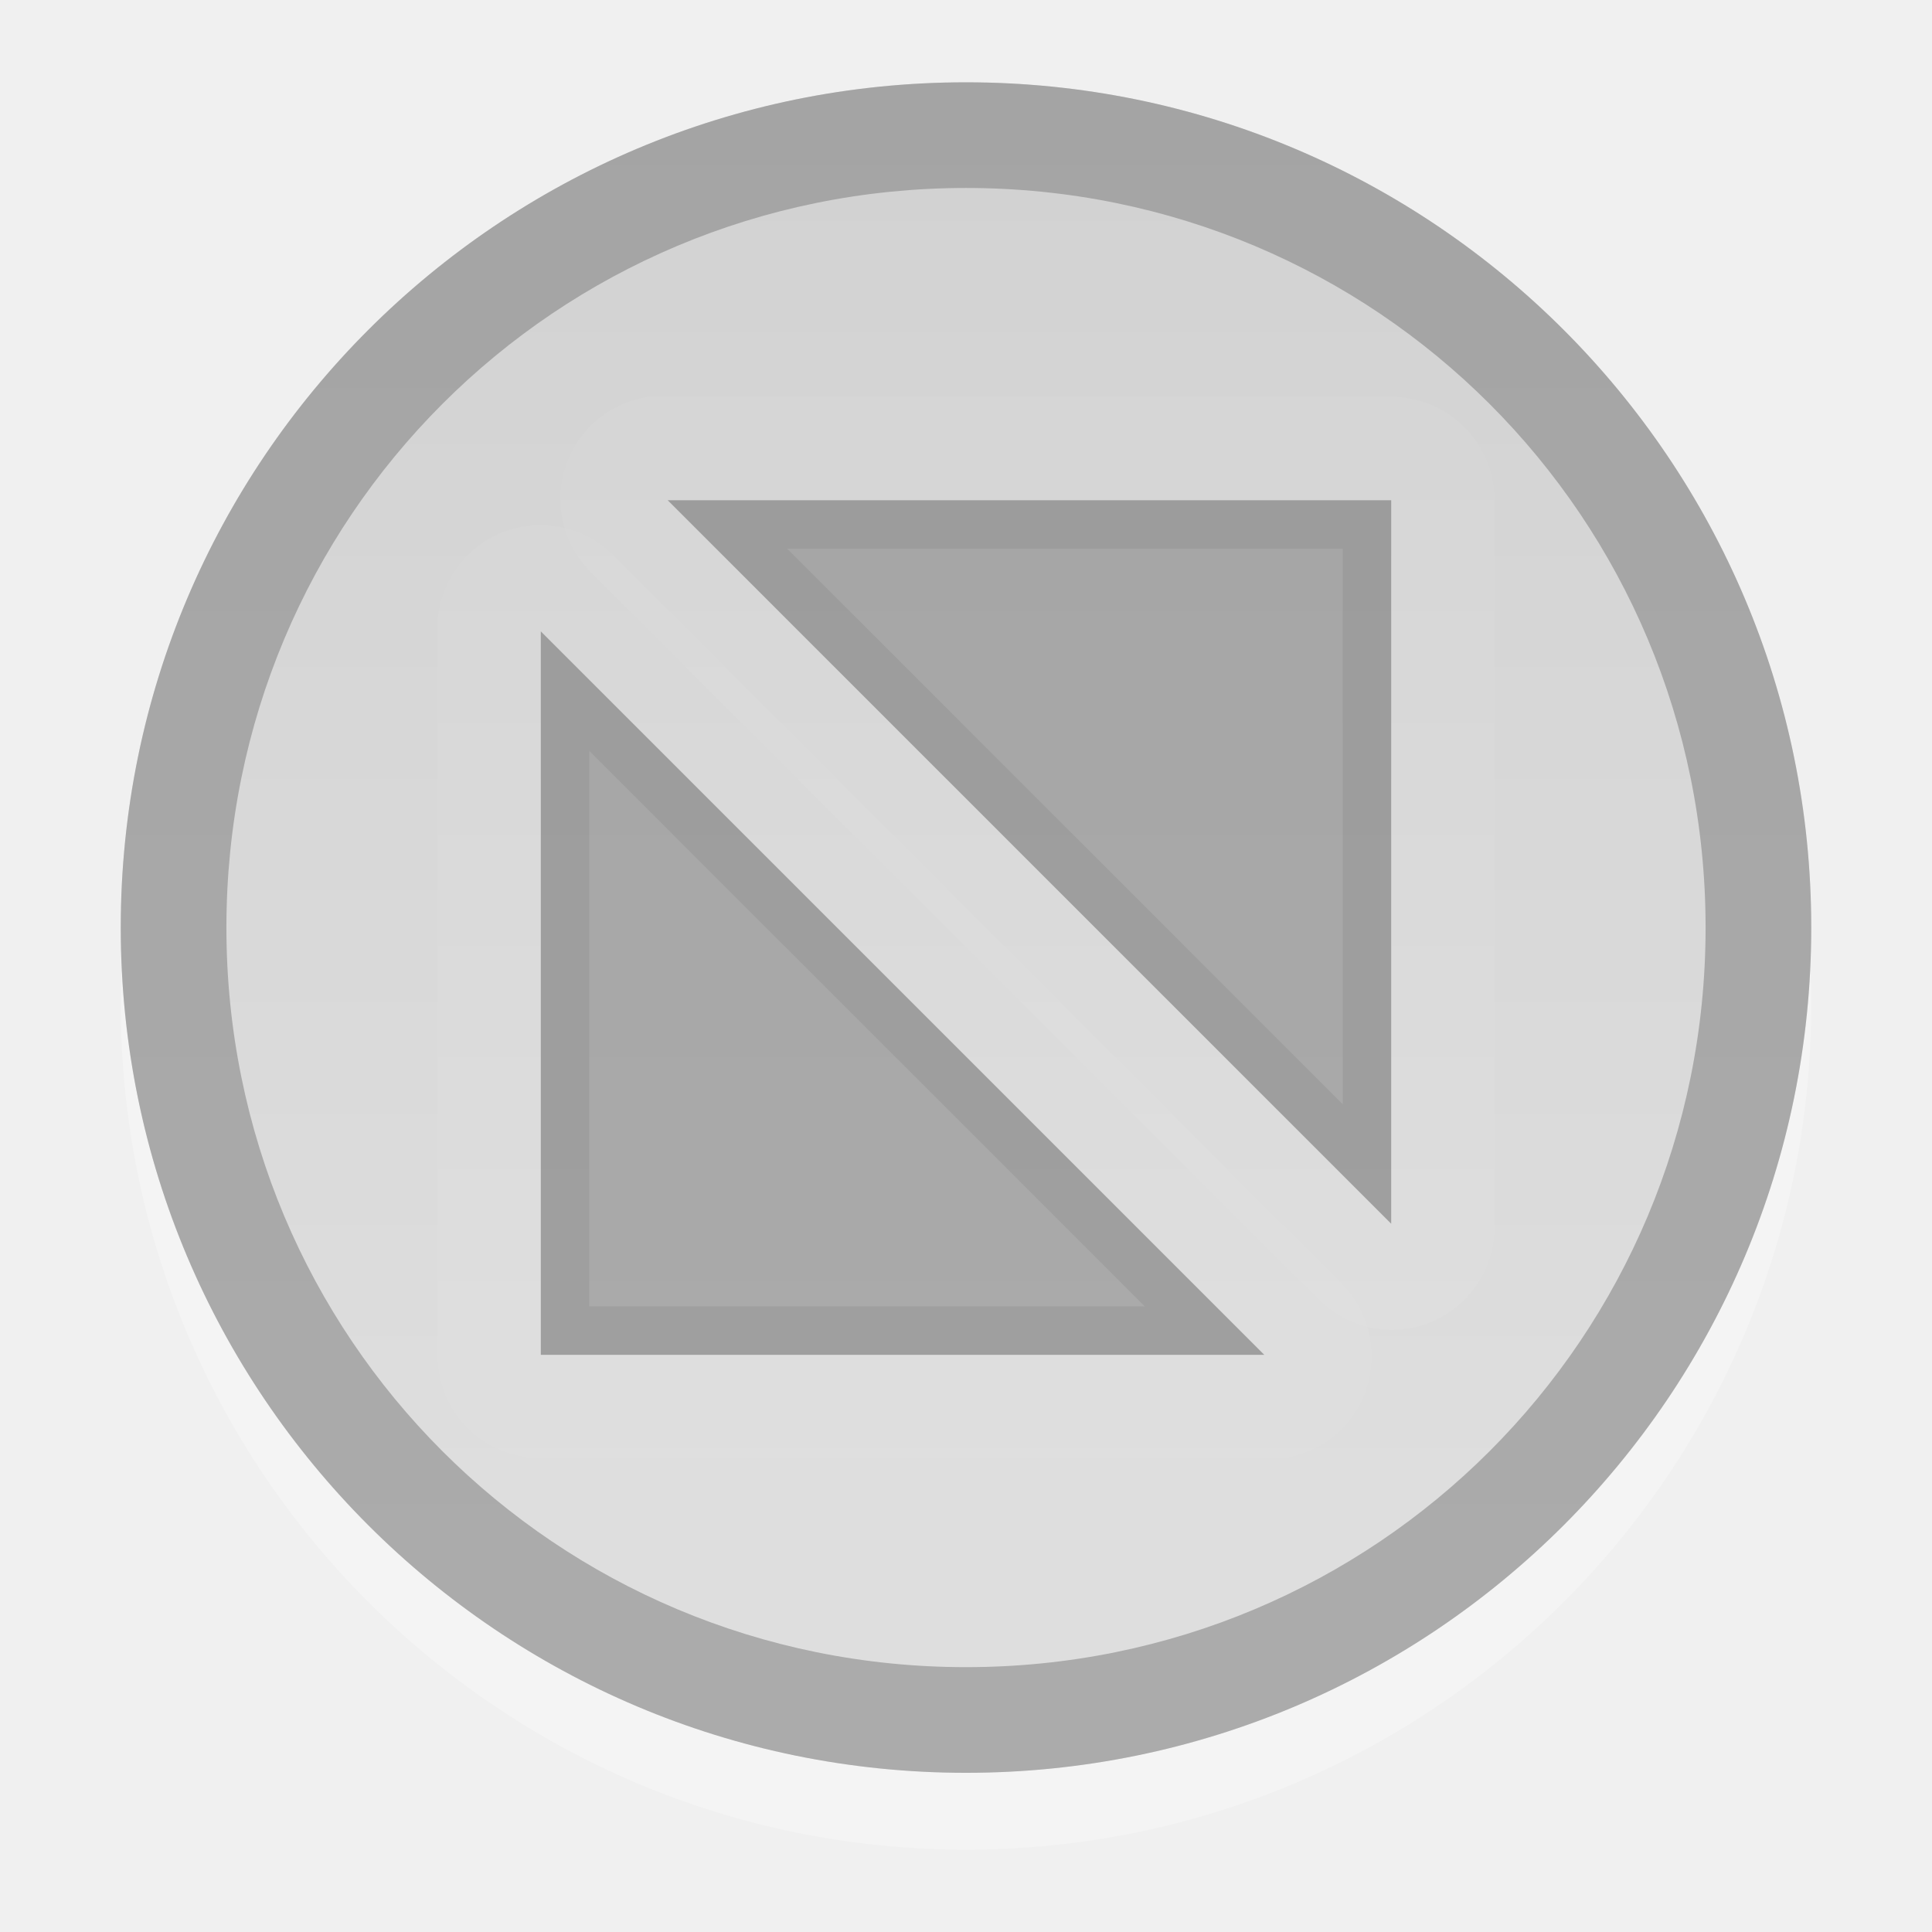
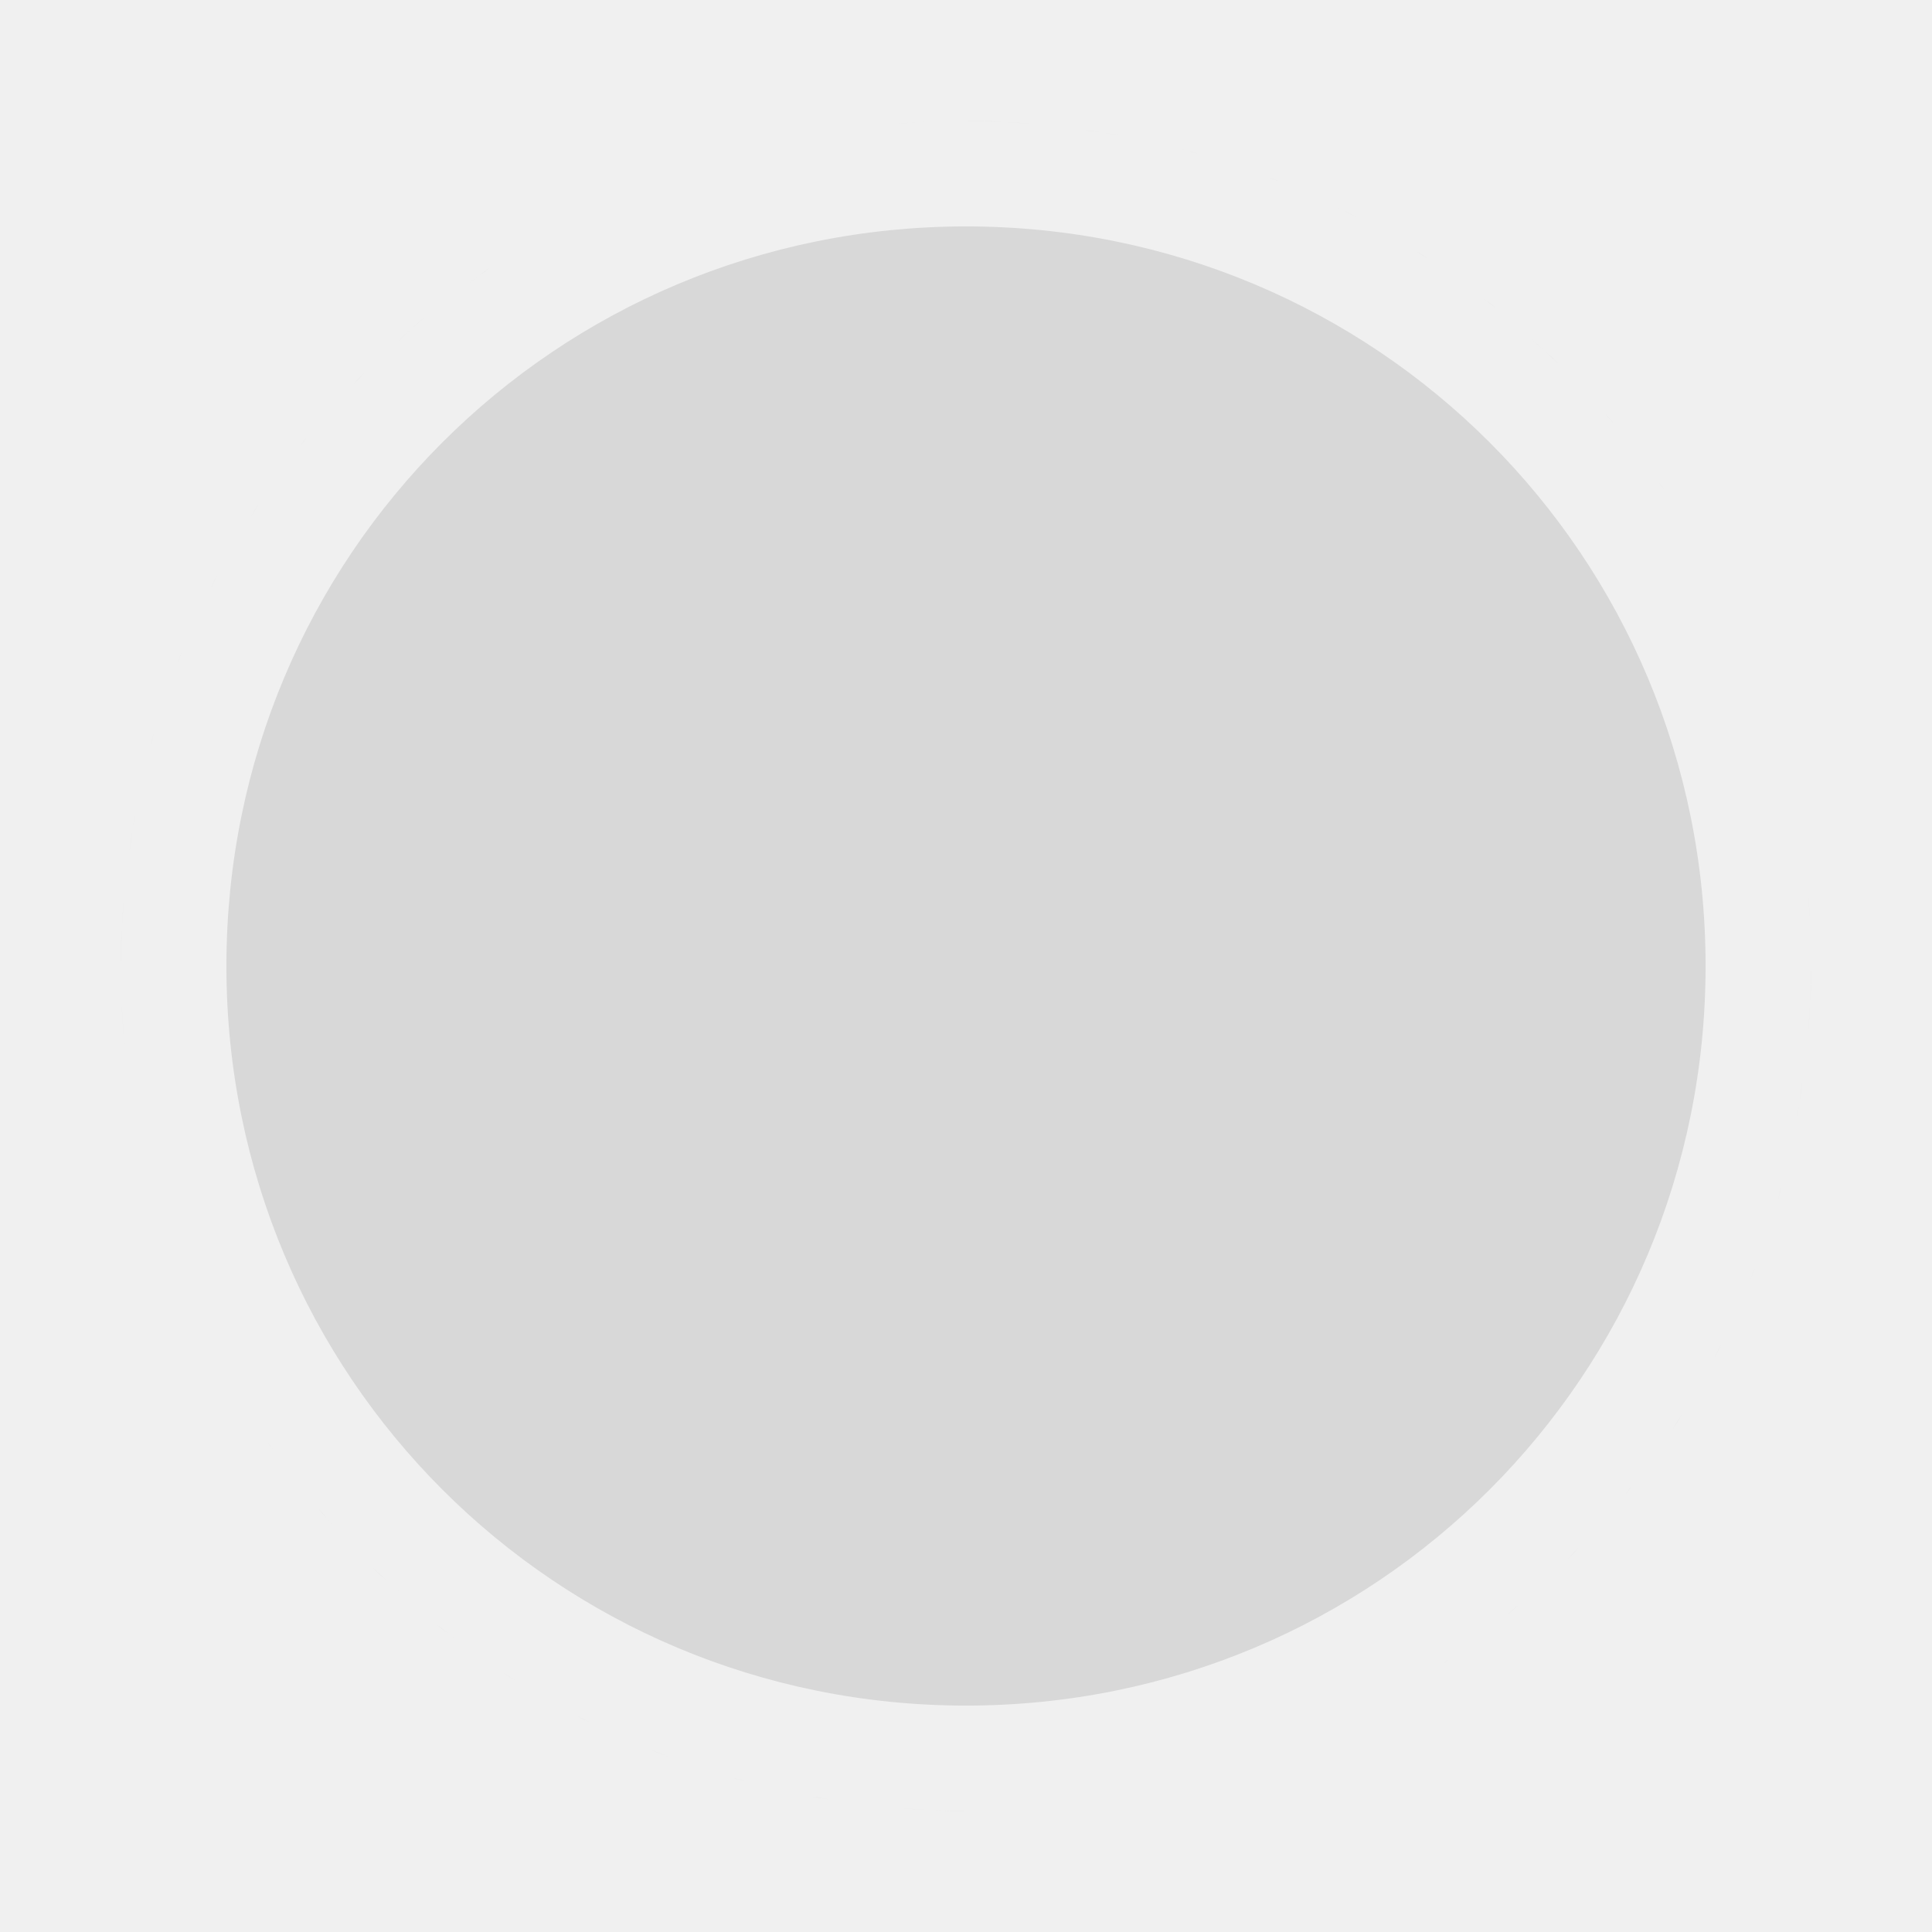
- <svg xmlns="http://www.w3.org/2000/svg" xmlns:xlink="http://www.w3.org/1999/xlink" width="16" height="16" id="svg2" version="1.1">
+ <svg xmlns="http://www.w3.org/2000/svg" width="16" height="16" id="svg2" version="1.1">
  <defs id="defs4">
    <linearGradient id="linearGradient4557">
-       <stop id="stop4559" offset="0" style="stop-color:#b2b2b2;stop-opacity:1" />
-       <stop id="stop4561" offset="1" style="stop-color:#ccc;stop-opacity:1" />
+       <stop id="stop4559" offset="0" style="stop-color:#dedede;stop-opacity:1" />
+       <stop id="stop4561" offset="1" style="stop-color:white;stop-opacity:1" />
    </linearGradient>
-     <linearGradient id="StandardGradient" gradientTransform="scale(0.9219544,1.084652)" x1="11.999" y1="0.922" x2="11.999" y2="19.387" gradientUnits="userSpaceOnUse">
-       <stop style="stop-color:#000000;stop-opacity:0.235;" offset="0" id="stop3283" />
-       <stop style="stop-color:#000000;stop-opacity:0.55;" offset="1" id="stop2651" />
-     </linearGradient>
-     <linearGradient id="linearGradient4557-0">
-       <stop id="stop4559-1" offset="0" style="stop-color:#dedede;stop-opacity:1" />
-       <stop id="stop4561-5" offset="1" style="stop-color:white;stop-opacity:1" />
-     </linearGradient>
-     <linearGradient xlink:href="#linearGradient4557" id="linearGradient4257" gradientUnits="userSpaceOnUse" gradientTransform="matrix(69.13555,0,0,69.13555,-6071.136,-18246.1)" x1="72" y1="272" x2="85.714" y2="272" />
  </defs>
  <g id="layer1" transform="translate(-671.1429,-648.5765)">
    <g transform="matrix(0.1265625,0,0,-0.1265625,672.0709,663.0964)" id="g4090">
      <g transform="scale(0.1,0.1)" id="g4092">
-         <g transform="translate(-1.5854042e-6,0.01437467)" id="g4158" style="opacity:0.506">
-           <path style="color:#000000;display:inline;overflow:visible;visibility:visible;opacity:0.5;fill:#ffffff;fill-opacity:1;fill-rule:nonzero;stroke:none;stroke-width:2;marker:none;enable-background:accumulate" d="m 558.772,-63.076 c -305.46,0 -553.086,247.626 -553.086,553.086 0,305.46 247.626,553.086 553.086,553.086 305.46,0 553.086,-247.626 553.086,-553.086 0,-305.46 -247.626,-553.086 -553.086,-553.086 z m 0,69.136 c 268.406,0 483.951,215.545 483.951,483.951 0,268.406 -215.545,483.951 -483.951,483.951 -268.406,0 -483.951,-215.545 -483.951,-483.951 0,-268.406 215.545,-483.951 483.951,-483.951 z" id="path4185-0" />
-           <circle r="553.084" cy="558.77" cx="-540.291" style="color:#000000;display:inline;overflow:visible;visibility:visible;fill:url(#linearGradient4257);fill-opacity:1;fill-rule:nonzero;stroke:none;stroke-width:2;marker:none;enable-background:accumulate" id="path5328-1-1" transform="matrix(0,-1,1,0,0,0)" />
-           <circle r="483.951" cy="-471.158" cx="489.636" style="color:#000000;display:inline;overflow:visible;visibility:visible;opacity:0.5;fill:none;stroke:none;stroke-width:2;marker:none;enable-background:accumulate" id="path5140-5-2" transform="scale(1,-1)" />
-           <path id="path4209-6" d="m 558.772,-12.795 c -305.46,0 -553.086,247.626 -553.086,553.086 0,305.46 247.626,553.086 553.086,553.086 305.46,0 553.086,-247.626 553.086,-553.086 0,-305.46 -247.626,-553.086 -553.086,-553.086 z m 0,69.136 c 268.406,0 483.951,215.545 483.951,483.951 0,268.406 -215.545,483.951 -483.951,483.951 -268.406,0 -483.951,-215.545 -483.951,-483.951 0,-268.406 215.545,-483.951 483.951,-483.951 z" style="color:#000000;display:inline;overflow:visible;visibility:visible;opacity:0.5;fill:#000000;fill-opacity:1;fill-rule:nonzero;stroke:none;stroke-width:2;marker:none;enable-background:accumulate" />
-           <g transform="matrix(10,0,0,10,40.10185,34.84617)" id="g4170">
-             <g id="g4320-1" transform="matrix(0.1,0,0,0.1,9.439082,4.553985)">
-               <path style="display:inline;opacity:0.5;fill:#000000;fill-opacity:1;stroke:none" d="m 229.113,739.495 473.378,-473.378 0,473.378 z" id="path5174-3" />
-               <path style="display:inline;opacity:0.2;fill:#000000;fill-opacity:1;stroke:none" d="m 229.113,739.495 473.378,-473.378 0,473.378 -473.378,0 z m 78.192,-31.699 363.487,0 0,-363.487 L 307.305,707.795 Z" id="path5178-7" />
-               <path style="display:inline;opacity:0.05;fill:#ffffff;fill-opacity:1;stroke:none" d="M 216.433,807.12 A 67.422,67.422 0 0 1 180.507,690.889 l 473.378,-473.378 a 67.422,67.422 0 0 1 116.231,48.606 l 0,473.378 a 67.422,67.422 0 0 1 -67.625,67.625 l -473.378,0 a 67.422,67.422 0 0 1 -6.34,0 67.422,67.422 0 0 1 -6.34,0 z m 12.68,-67.625 473.378,0 0,-473.378 -473.378,473.378 z" id="path5180-0" />
-             </g>
-             <g transform="matrix(-0.1,0,0,-0.1,94.29498,96.53504)" id="g4152">
-               <path id="path4154" d="m 229.113,739.495 473.378,-473.378 0,473.378 z" style="display:inline;opacity:0.5;fill:#000000;fill-opacity:1;stroke:none" />
-               <path id="path4156" d="m 229.113,739.495 473.378,-473.378 0,473.378 -473.378,0 z m 78.192,-31.699 363.487,0 0,-363.487 L 307.305,707.795 Z" style="display:inline;opacity:0.2;fill:#000000;fill-opacity:1;stroke:none" />
-               <path id="path4158" d="M 216.433,807.12 A 67.422,67.422 0 0 1 180.507,690.889 l 473.378,-473.378 a 67.422,67.422 0 0 1 116.231,48.606 l 0,473.378 a 67.422,67.422 0 0 1 -67.625,67.625 l -473.378,0 a 67.422,67.422 0 0 1 -6.34,0 67.422,67.422 0 0 1 -6.34,0 z m 12.68,-67.625 473.378,0 0,-473.378 -473.378,473.378 z" style="display:inline;opacity:0.05;fill:#ffffff;fill-opacity:1;stroke:none" />
+         <g transform="matrix(10,0,0,10,-4.003492,0.1181699)" id="g4285">
+           <g transform="scale(0.1,0.1)" id="g4287">
+             <g transform="matrix(10,0,0,10,4.138891,2.017549)" id="g4413">
+               <g transform="scale(0.1,0.1)" id="g4415">
+                 <path style="color:black;display:inline;overflow:visible;visibility:visible;opacity:0.1;fill:black;fill-opacity:1;fill-rule:nonzero;stroke:none;stroke-width:2;marker:none;enable-background:accumulate" d="m 558.637,1066.102 c 16.378,0 32.441,-1.075 48.457,-2.469 a 553.084,553.084 0 0 1 -48.457,2.469 z m 0,0 a 553.084,553.084 0 0 1 -56.173,-2.932 c 18.495,1.868 37.186,2.932 56.173,2.932 z m 74.537,-5.71 c 9.204,-1.244 18.414,-2.475 27.469,-4.167 a 553.084,553.084 0 0 1 -27.469,4.167 z m 60.031,-11.42 c 6.232,-1.561 12.527,-3.014 18.673,-4.784 a 553.084,553.084 0 0 1 -18.673,4.784 z m 54.167,-16.667 c 5.663,-2.059 11.401,-3.936 16.975,-6.173 a 553.084,553.084 0 0 1 -16.975,6.173 z m 47.377,-19.753 c 6.892,-3.264 13.793,-6.494 20.525,-10.031 a 553.084,553.084 0 0 1 -20.525,10.031 z M 558.637,996.966 c -268.406,0 -483.951,-215.545 -483.951,-483.951 0,-268.406 215.545,-483.951 483.951,-483.951 268.406,0 483.951,215.545 483.951,483.951 0,268.406 -215.545,483.951 -483.951,483.951 z m 284.259,-10.185 c 6.192,-3.724 12.487,-7.309 18.519,-11.265 a 553.084,553.084 0 0 1 -18.519,11.265 z m -595.525,-16.667 a 553.084,553.084 0 0 1 -14.661,-10.957 c 4.92,3.6 9.619,7.518 14.661,10.957 z m 641.512,-14.197 c 5.764,-4.304 11.696,-8.442 17.284,-12.963 a 553.084,553.084 0 0 1 -17.284,12.963 z m -684.105,-18.056 a 553.084,553.084 0 0 1 -19.29,-17.438 c 6.404,5.867 12.615,11.874 19.29,17.438 z m 723.148,-14.043 c 6.43,-5.783 12.984,-11.364 19.136,-17.438 a 553.084,553.084 0 0 1 -19.136,17.438 z m -762.809,-22.377 a 553.084,553.084 0 0 1 -15.278,-16.821 c 5.097,5.604 9.957,11.431 15.278,16.821 z m 804.63,-19.29 c 4.309,-4.796 8.821,-9.407 12.963,-14.352 a 553.084,553.084 0 0 1 -12.963,14.352 z m -841.975,-22.685 a 553.084,553.084 0 0 1 -10.185,-13.58 c 3.414,4.516 6.637,9.174 10.185,13.58 z m 880.093,-24.537 c 2.577,-3.59 5.378,-6.995 7.87,-10.648 a 553.084,553.084 0 0 1 -7.87,10.648 z M 96.137,815.793 a 553.084,553.084 0 0 1 -11.265,-18.519 c 3.724,6.192 7.309,12.487 11.265,18.519 z m -27.006,-46.142 a 553.084,553.084 0 0 1 -10.031,-20.525 c 3.264,6.892 6.494,13.793 10.031,20.525 z m -23.611,-50.926 a 553.084,553.084 0 0 1 -6.173,-16.975 c 2.059,5.663 3.936,11.401 6.173,16.975 z m -18.055,-52.469 a 553.084,553.084 0 0 1 -4.784,-18.673 c 1.561,6.232 3.014,12.527 4.784,18.673 z m -12.037,-51.235 a 553.084,553.084 0 0 1 -4.167,-27.315 c 1.24,9.153 2.485,18.31 4.167,27.315 z M 1108.791,569.188 c 1.868,-18.495 2.932,-37.186 2.932,-56.173 a 553.084,553.084 0 0 1 -2.932,56.173 z m 2.932,-56.173 c 0,-16.334 -1.082,-32.483 -2.469,-48.457 a 553.084,553.084 0 0 1 2.469,48.457 z M 8.019,561.318 a 553.084,553.084 0 0 1 -2.469,-48.302 c 0,16.326 1.083,32.336 2.469,48.302 z m -2.469,-48.302 a 553.084,553.084 0 0 1 2.932,-56.019 c -1.848,18.397 -2.932,37.135 -2.932,56.019 z M 1106.013,438.015 c -1.233,-9.076 -2.499,-18.076 -4.167,-27.006 a 553.084,553.084 0 0 1 4.167,27.006 z m -11.42,-59.568 c -1.561,-6.232 -3.014,-12.527 -4.784,-18.673 a 553.084,553.084 0 0 1 4.784,18.673 z m -16.667,-54.167 c -2.059,-5.663 -3.936,-11.401 -6.173,-16.975 a 553.084,553.084 0 0 1 6.173,16.975 z m -19.753,-47.377 c -3.284,-6.934 -6.471,-13.907 -10.031,-20.679 a 553.084,553.084 0 0 1 10.031,20.679 z m -24.537,-46.142 c -4.276,-7.18 -8.376,-14.486 -12.963,-21.451 a 553.084,553.084 0 0 1 12.963,21.451 z M 101.538,201.75 a 553.084,553.084 0 0 1 7.87,-10.648 c -2.577,3.59 -5.378,6.995 -7.87,10.648 z M 1000.458,181.225 c -3.669,-4.878 -7.132,-9.909 -10.957,-14.661 a 553.084,553.084 0 0 1 10.957,14.661 z M 134.563,158.231 a 553.084,553.084 0 0 1 12.963,-14.352 c -4.309,4.796 -8.821,9.407 -12.963,14.352 z m 832.87,-16.821 c -5.097,-5.604 -9.957,-11.431 -15.278,-16.821 a 553.084,553.084 0 0 1 15.278,16.821 z m -797.222,-21.914 a 553.084,553.084 0 0 1 18.364,-16.667 c -6.137,5.54 -12.482,10.86 -18.364,16.667 z m 757.562,-17.593 c -4.796,-4.309 -9.407,-8.821 -14.352,-12.963 a 553.084,553.084 0 0 1 14.352,12.963 z M 211.106,82.923 a 553.084,553.084 0 0 1 18.21,-13.58 c -6.081,4.521 -12.325,8.819 -18.21,13.58 z m 669.445,-19.136 c -3.59,-2.577 -6.995,-5.378 -10.648,-7.87 a 553.084,553.084 0 0 1 10.648,7.87 z M 256.013,50.361 a 553.084,553.084 0 0 1 15.895,-9.722 c -5.297,3.223 -10.717,6.328 -15.895,9.722 z m 47.377,-27.778 a 553.084,553.084 0 0 1 18.364,-8.796 c -6.145,2.922 -12.346,5.657 -18.364,8.796 z m 47.84,-22.068 a 553.084,553.084 0 0 1 21.759,-8.025 c -7.291,2.601 -14.613,5.13 -21.759,8.025 z m 53.858,-18.519 a 553.084,553.084 0 0 1 18.982,-4.938 c -6.341,1.588 -12.729,3.133 -18.982,4.938 z m 51.852,-12.346 a 553.084,553.084 0 0 1 24.074,-3.704 c -8.052,1.135 -16.137,2.226 -24.074,3.704 z m 54.938,-7.407 a 553.084,553.084 0 0 1 46.759,-2.315 c -15.805,0 -31.29,1.015 -46.759,2.315 z" id="path5328-1" />
+               </g>
            </g>
          </g>
        </g>
      </g>
    </g>
  </g>
</svg>
